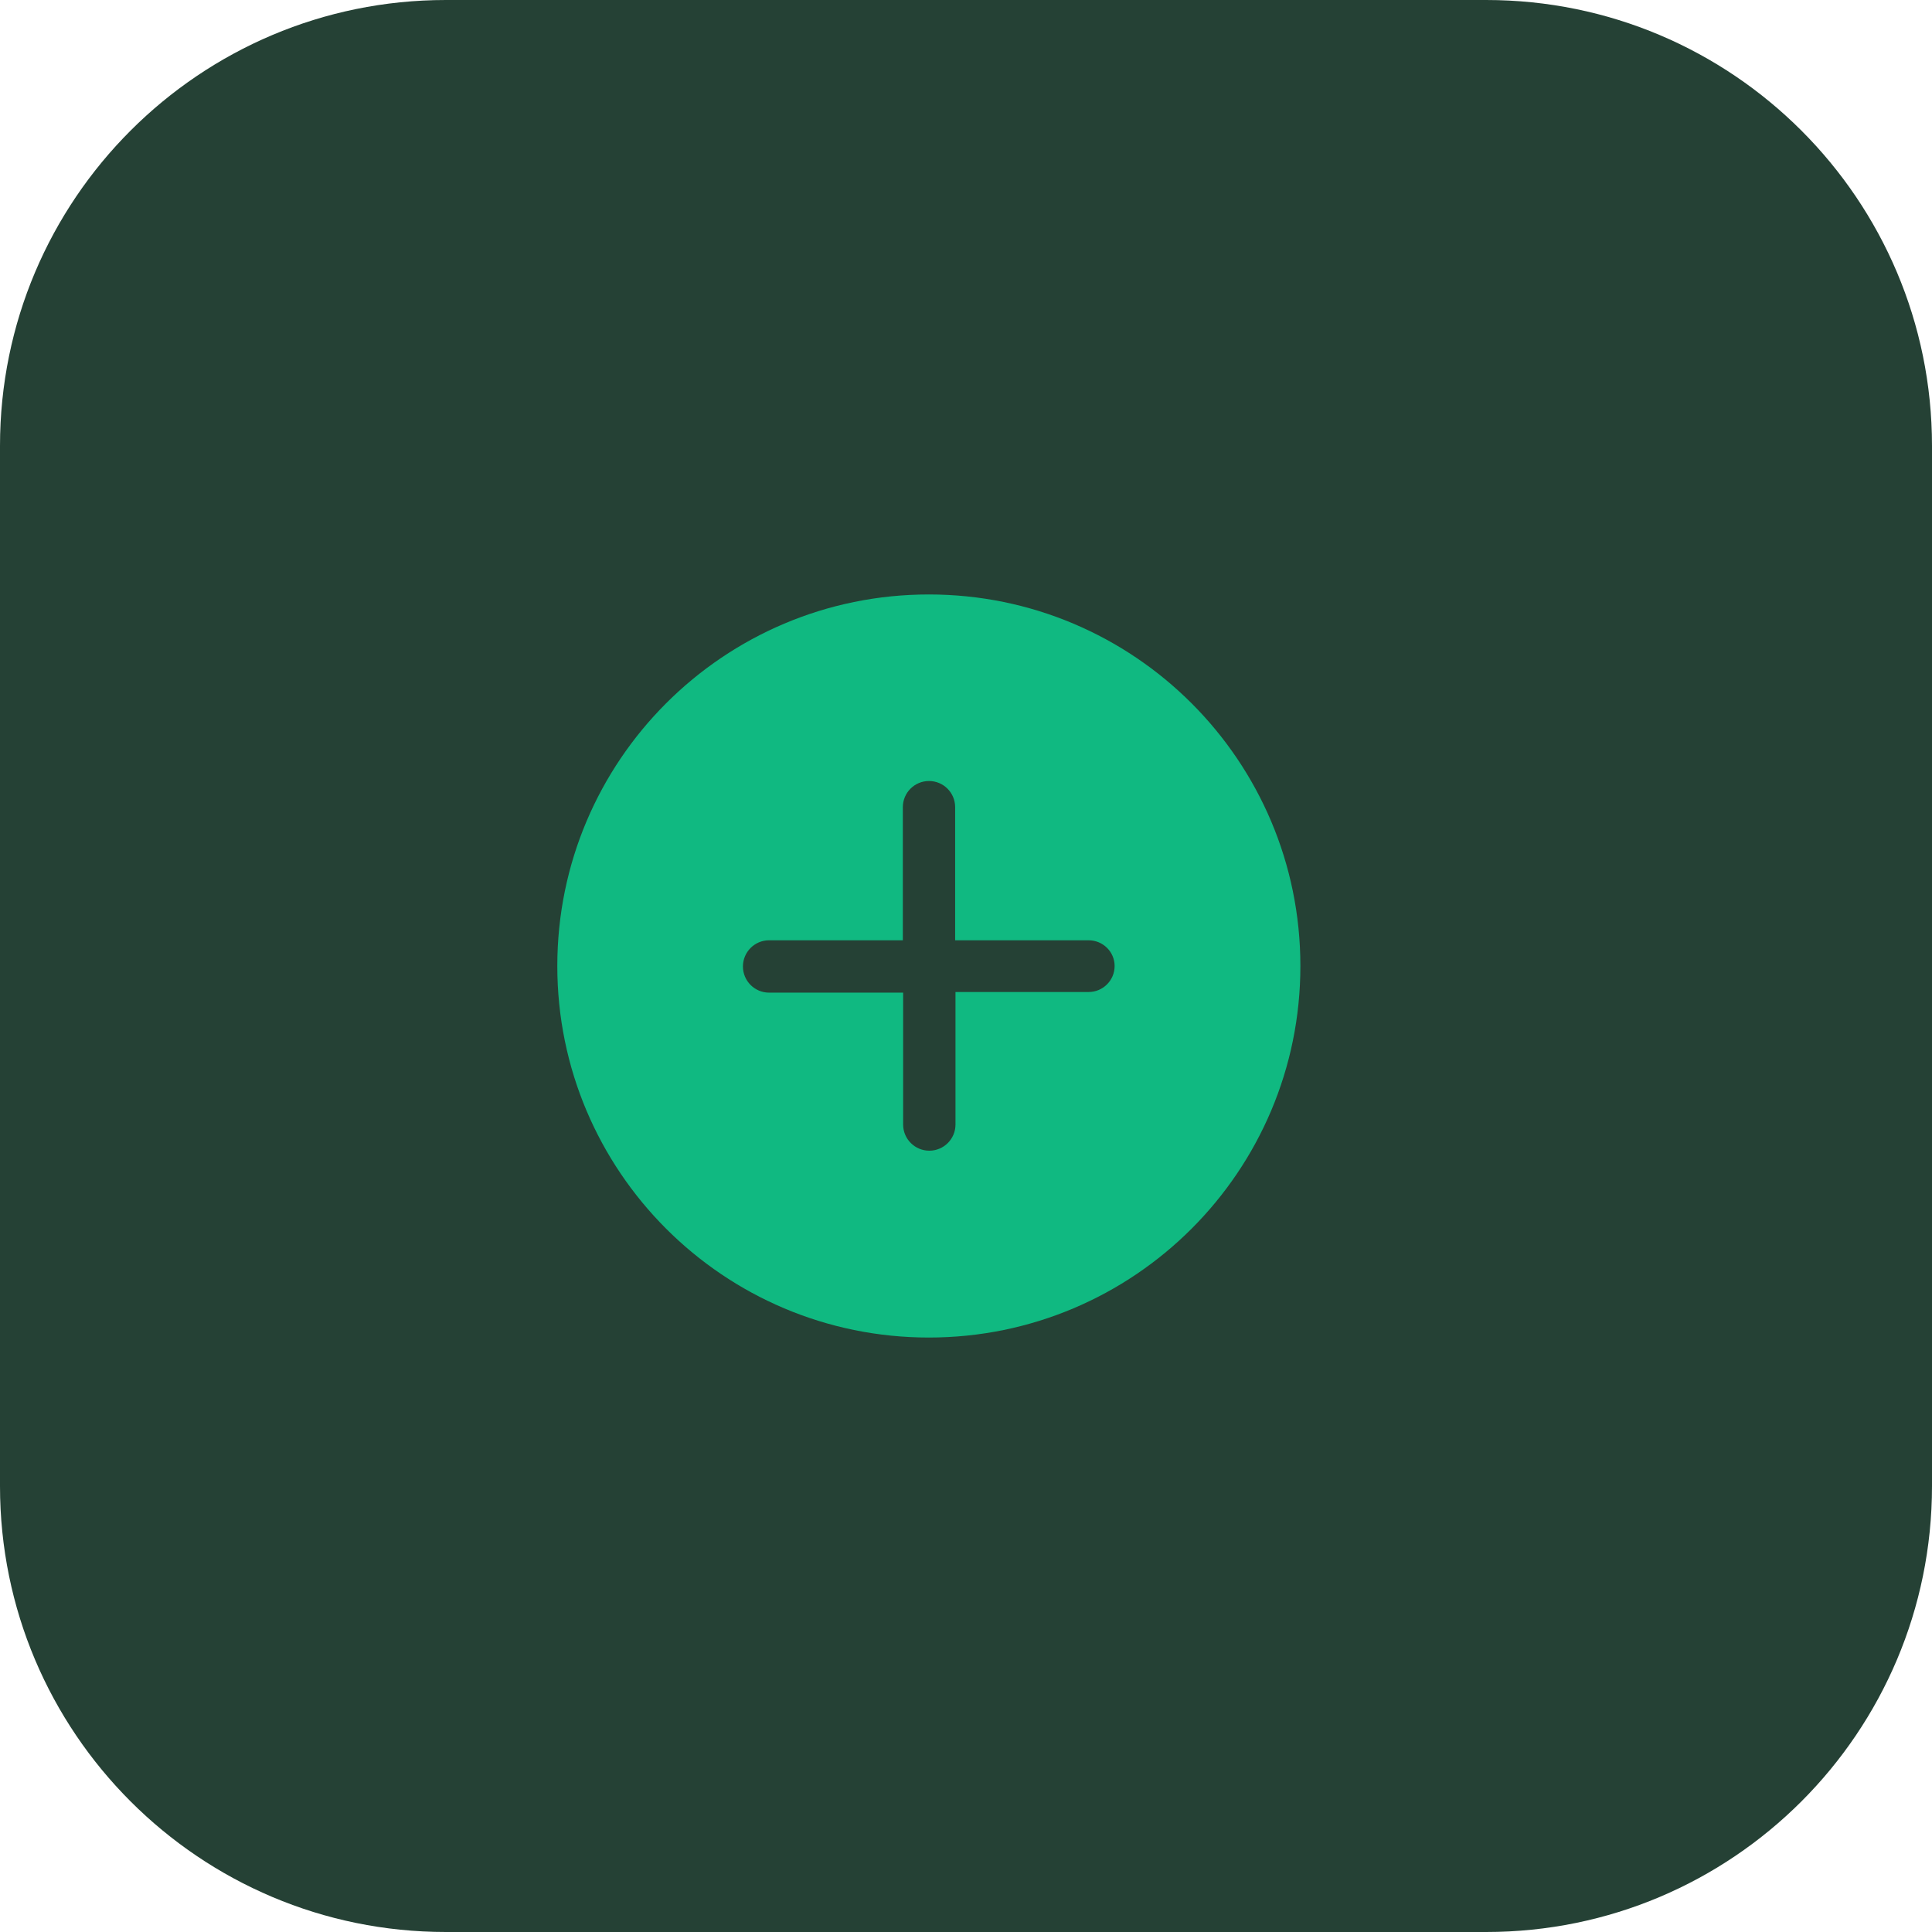
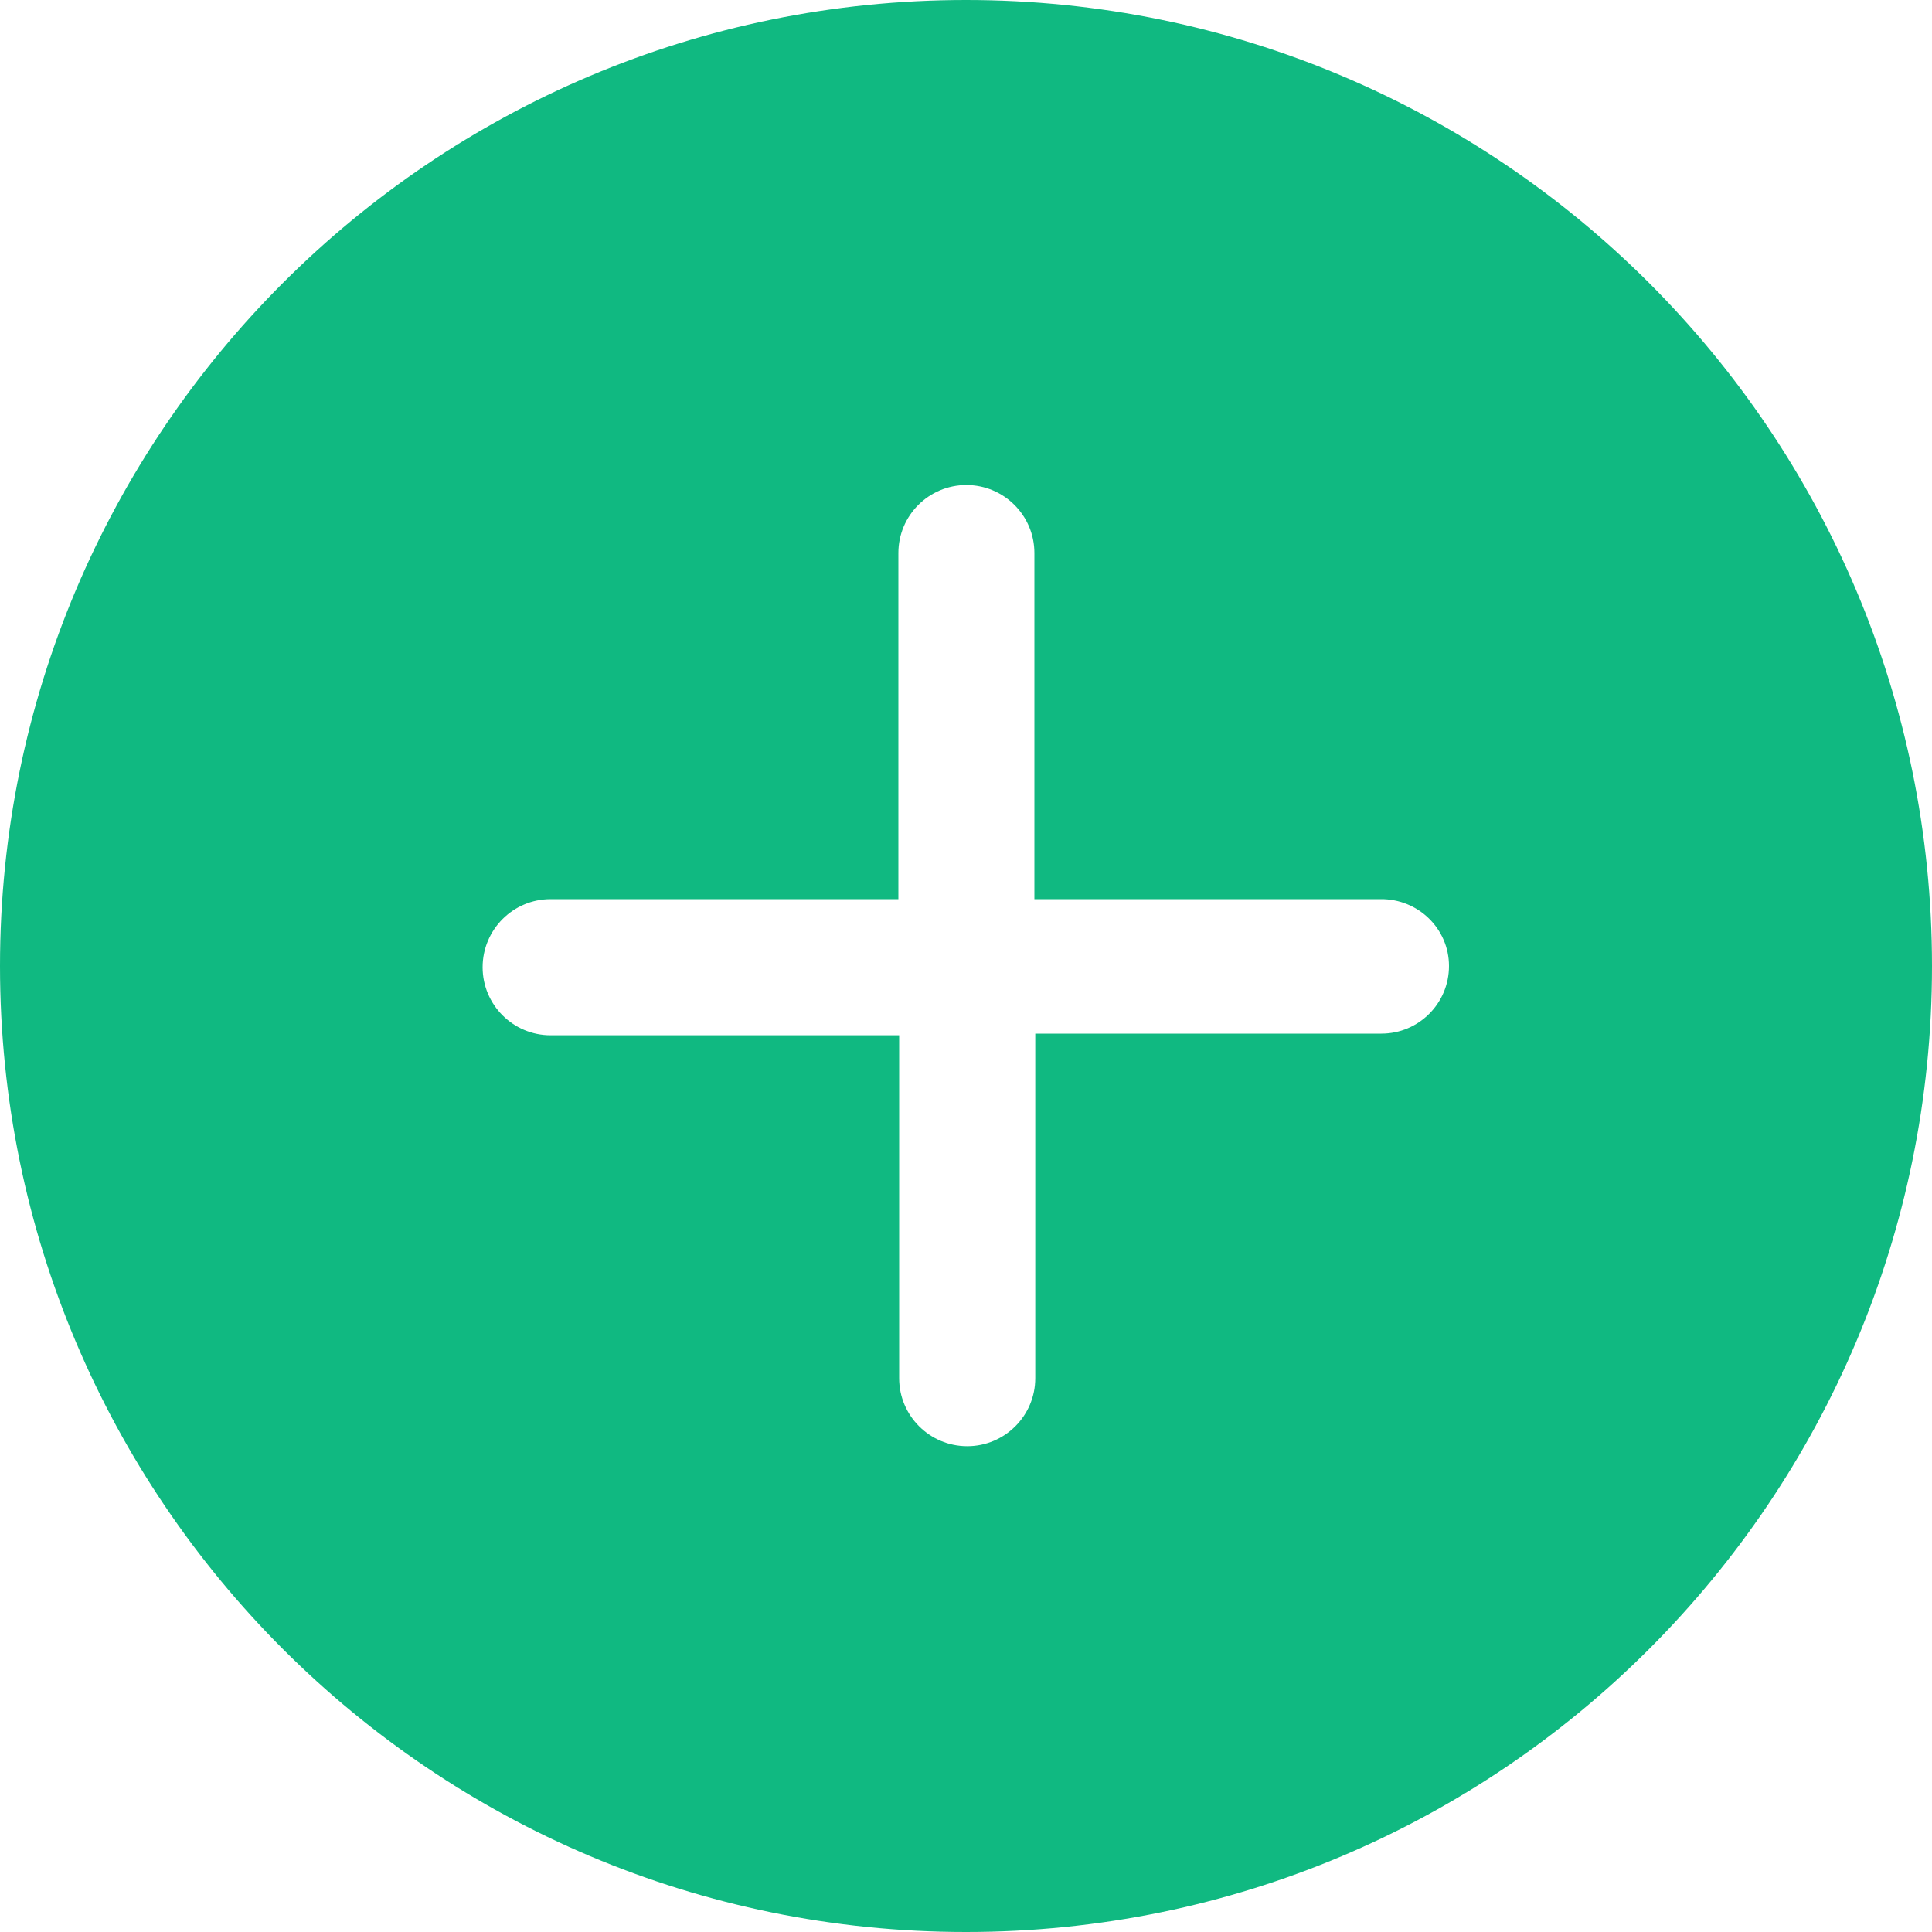
- <svg xmlns="http://www.w3.org/2000/svg" fill="none" version="1.1" width="52" height="52" viewBox="0 0 52 52">
+ <svg xmlns="http://www.w3.org/2000/svg" fill="none" version="1.1" width="20" height="20" viewBox="0 0 20 20">
  <g>
-     <rect x="0" y="0" width="52" height="52" rx="12" fill="#254135" fill-opacity="1" style="mix-blend-mode:passthrough" />
-     <g>
-       <rect x="12" y="12" width="25" height="28" rx="0" fill="#000000" fill-opacity="0" style="mix-blend-mode:passthrough" />
-     </g>
-     <g>
-       <path d="M30,26C30,26.387,29.687,26.7,29.3,26.7L25.717,26.7L25.717,30.267C25.717,30.656,25.401,30.971,25.013,30.971C24.624,30.971,24.308,30.656,24.308,30.267L24.308,26.717L20.7,26.717C20.311,26.717,19.996,26.401,19.996,26.013C19.996,25.624,20.311,25.308,20.7,25.308L24.3,25.308L24.3,21.725C24.3,21.336,24.615,21.021,25.004,21.021C25.393,21.021,25.708,21.336,25.708,21.725L25.708,25.308L29.292,25.308C29.682,25.304,30,25.615,30,26ZM25,16C19.477,16,15,20.477,15,26C15,31.523,19.477,36,25,36C30.523,36,35,31.523,35,26C35,20.477,30.523,16,25,16Z" fill="#10B981" fill-opacity="1" style="mix-blend-mode:passthrough" />
-     </g>
+     <path d="M15,10C15,10.387,14.687,10.7,14.3,10.7L10.717,10.7L10.717,14.267C10.717,14.656,10.401,14.971,10.013,14.971C9.624,14.971,9.308,14.656,9.308,14.267L9.308,10.717L5.7,10.717C5.311,10.717,4.996,10.401,4.996,10.013C4.996,9.624,5.311,9.308,5.7,9.308L9.3,9.308L9.3,5.725C9.3,5.336,9.615,5.021,10.004,5.021C10.393,5.021,10.708,5.336,10.708,5.725L10.708,9.308L14.292,9.308C14.682,9.304,15,9.615,15,10ZM10,0C4.477,0,0,4.477,0,10C0,15.523,4.477,20,10,20C15.523,20,20,15.523,20,10C20,4.477,15.523,0,10,0Z" fill="#10B981" fill-opacity="1" style="mix-blend-mode:passthrough" />
  </g>
</svg>
